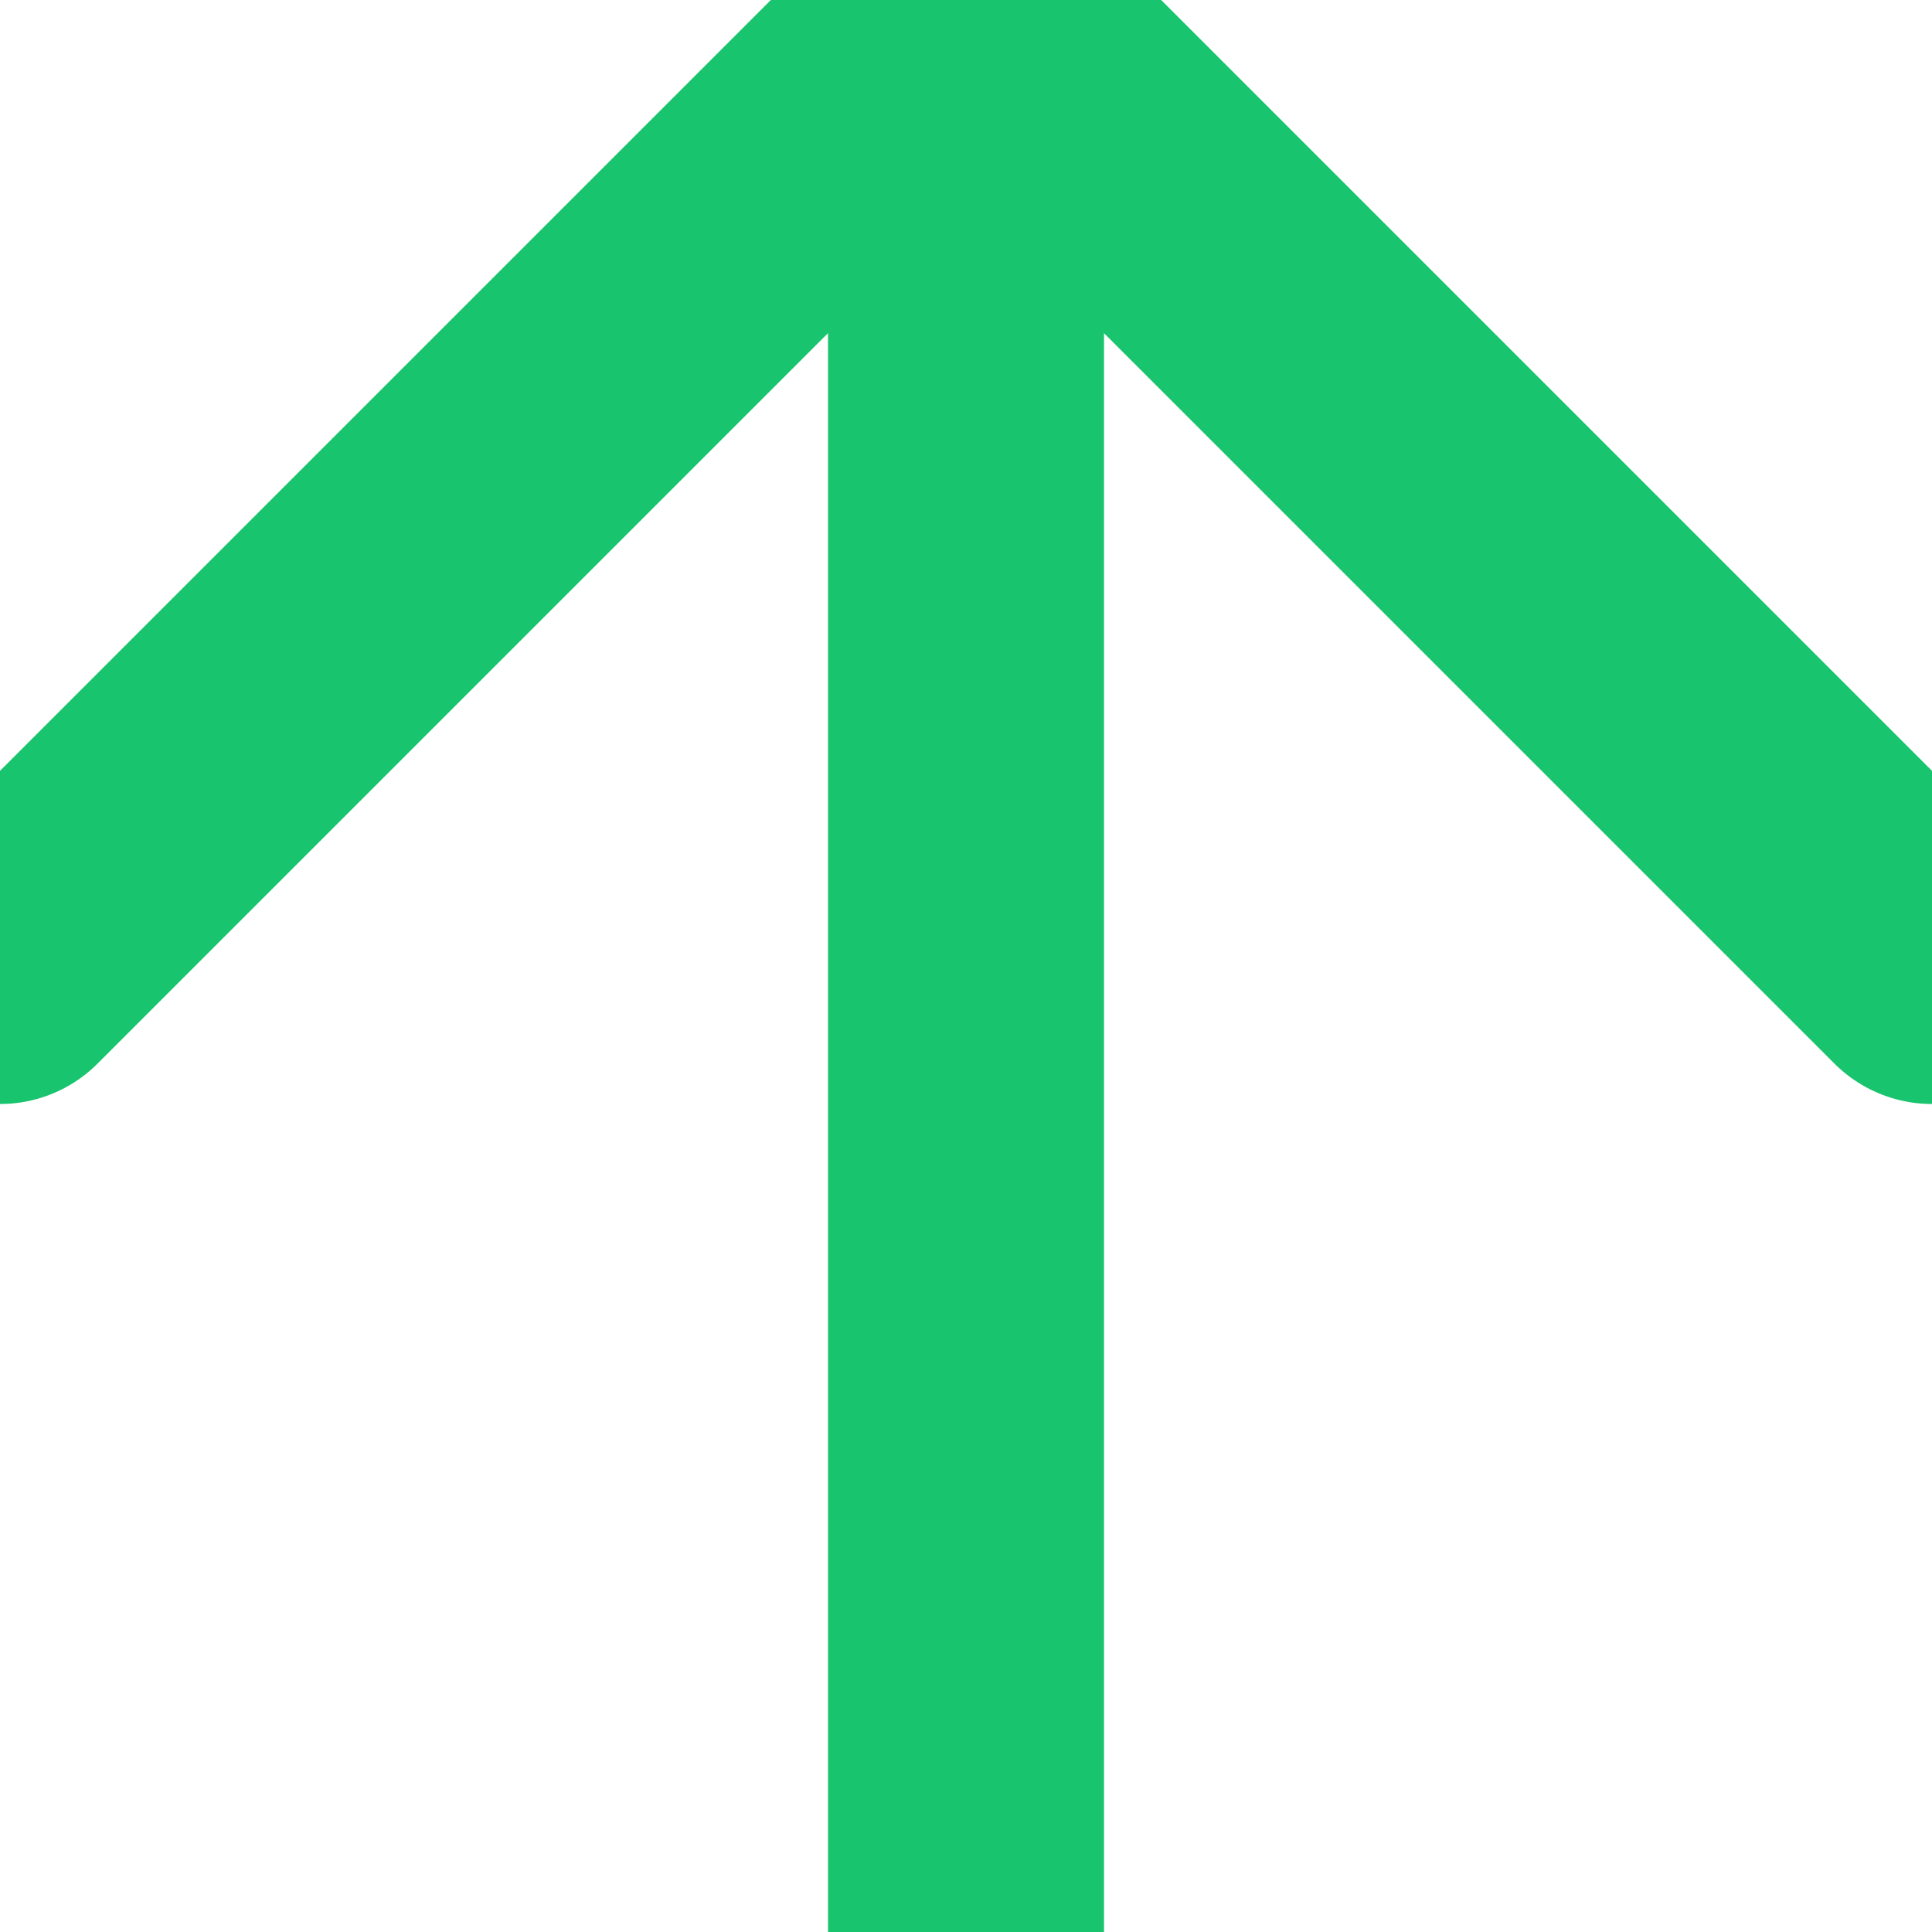
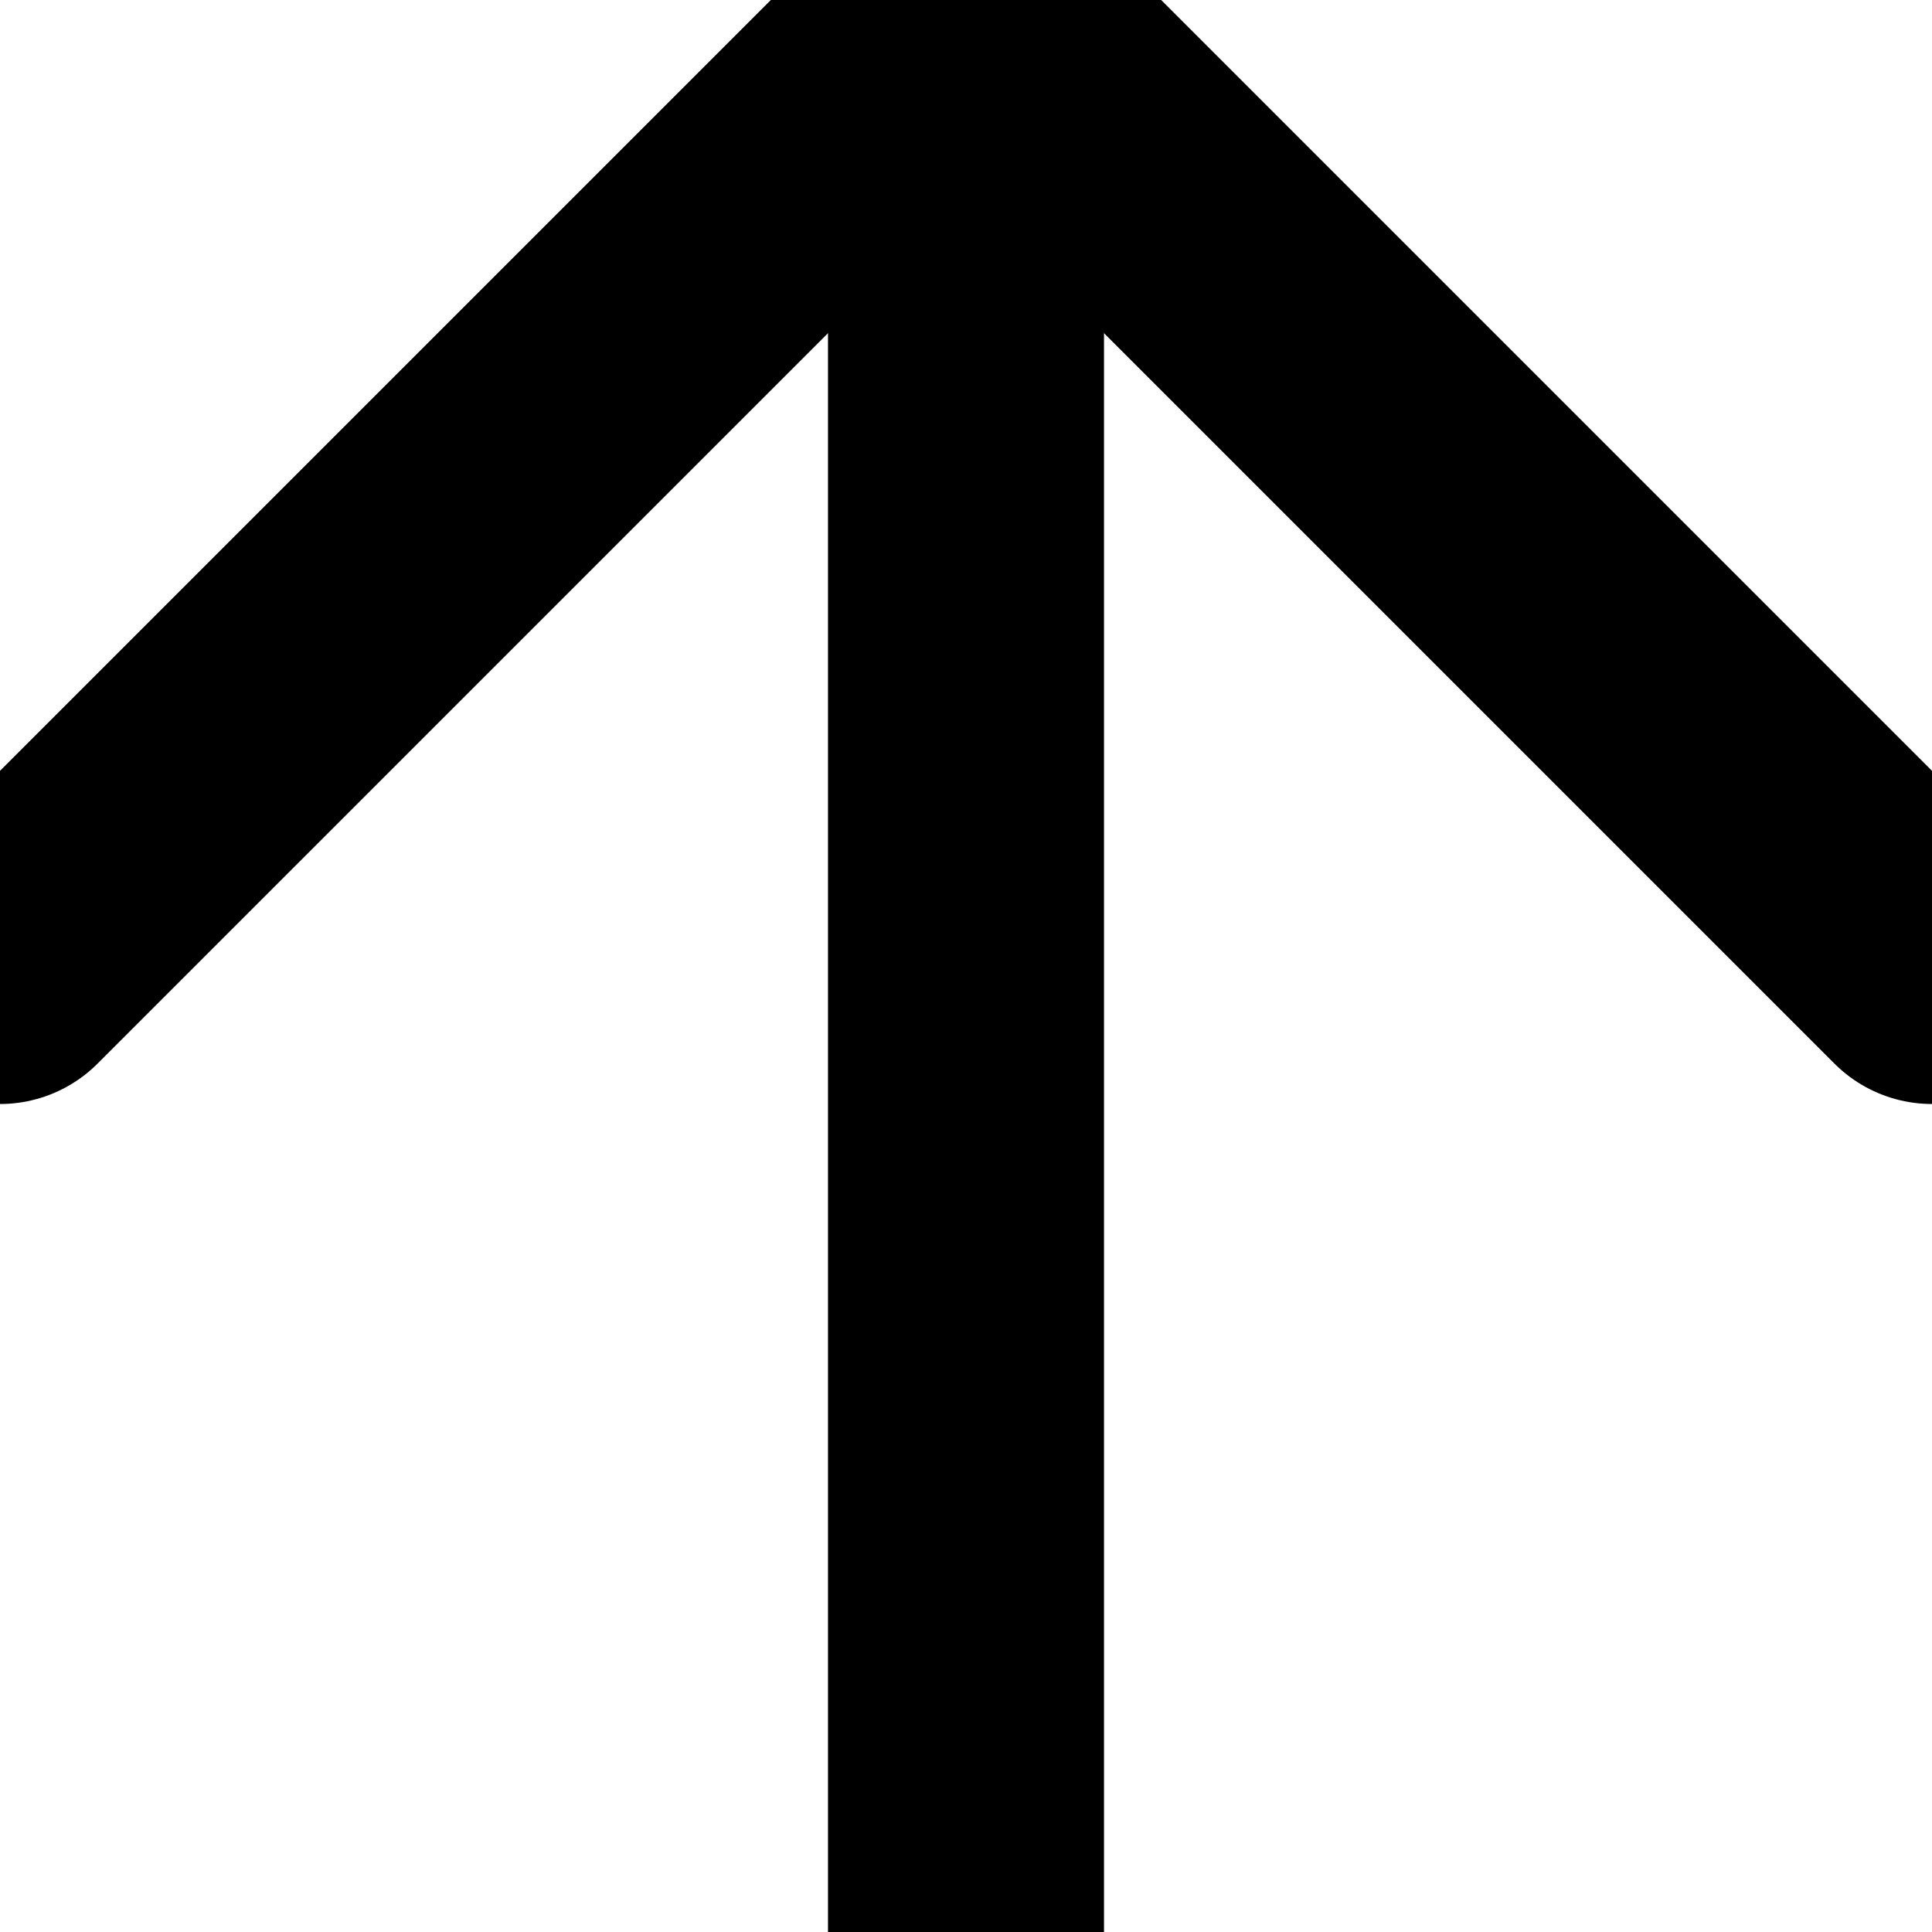
<svg xmlns="http://www.w3.org/2000/svg" width="21" height="21" viewBox="18867 2834 21 21">
  <g data-name="Icon feather-arrow-up">
-     <path d="M18877.5 2855v-21" stroke-linejoin="round" stroke-linecap="round" stroke-width="3" stroke="#18c46d" fill="transparent" data-name="Path 340" />
-     <path d="m18867 2844.5 10.5-10.5 10.5 10.5" stroke-linejoin="round" stroke-linecap="round" stroke-width="3" stroke="#18c46d" fill="transparent" data-name="Path 341" />
+     <path d="M18877.5 2855v-21" stroke-linejoin="round" stroke-linecap="round" stroke-width="3" stroke="currentColor" fill="transparent" data-name="Path 340" />
+     <path d="m18867 2844.5 10.5-10.5 10.5 10.5" stroke-linejoin="round" stroke-linecap="round" stroke-width="3" stroke="currentColor" fill="transparent" data-name="Path 341" />
  </g>
</svg>
